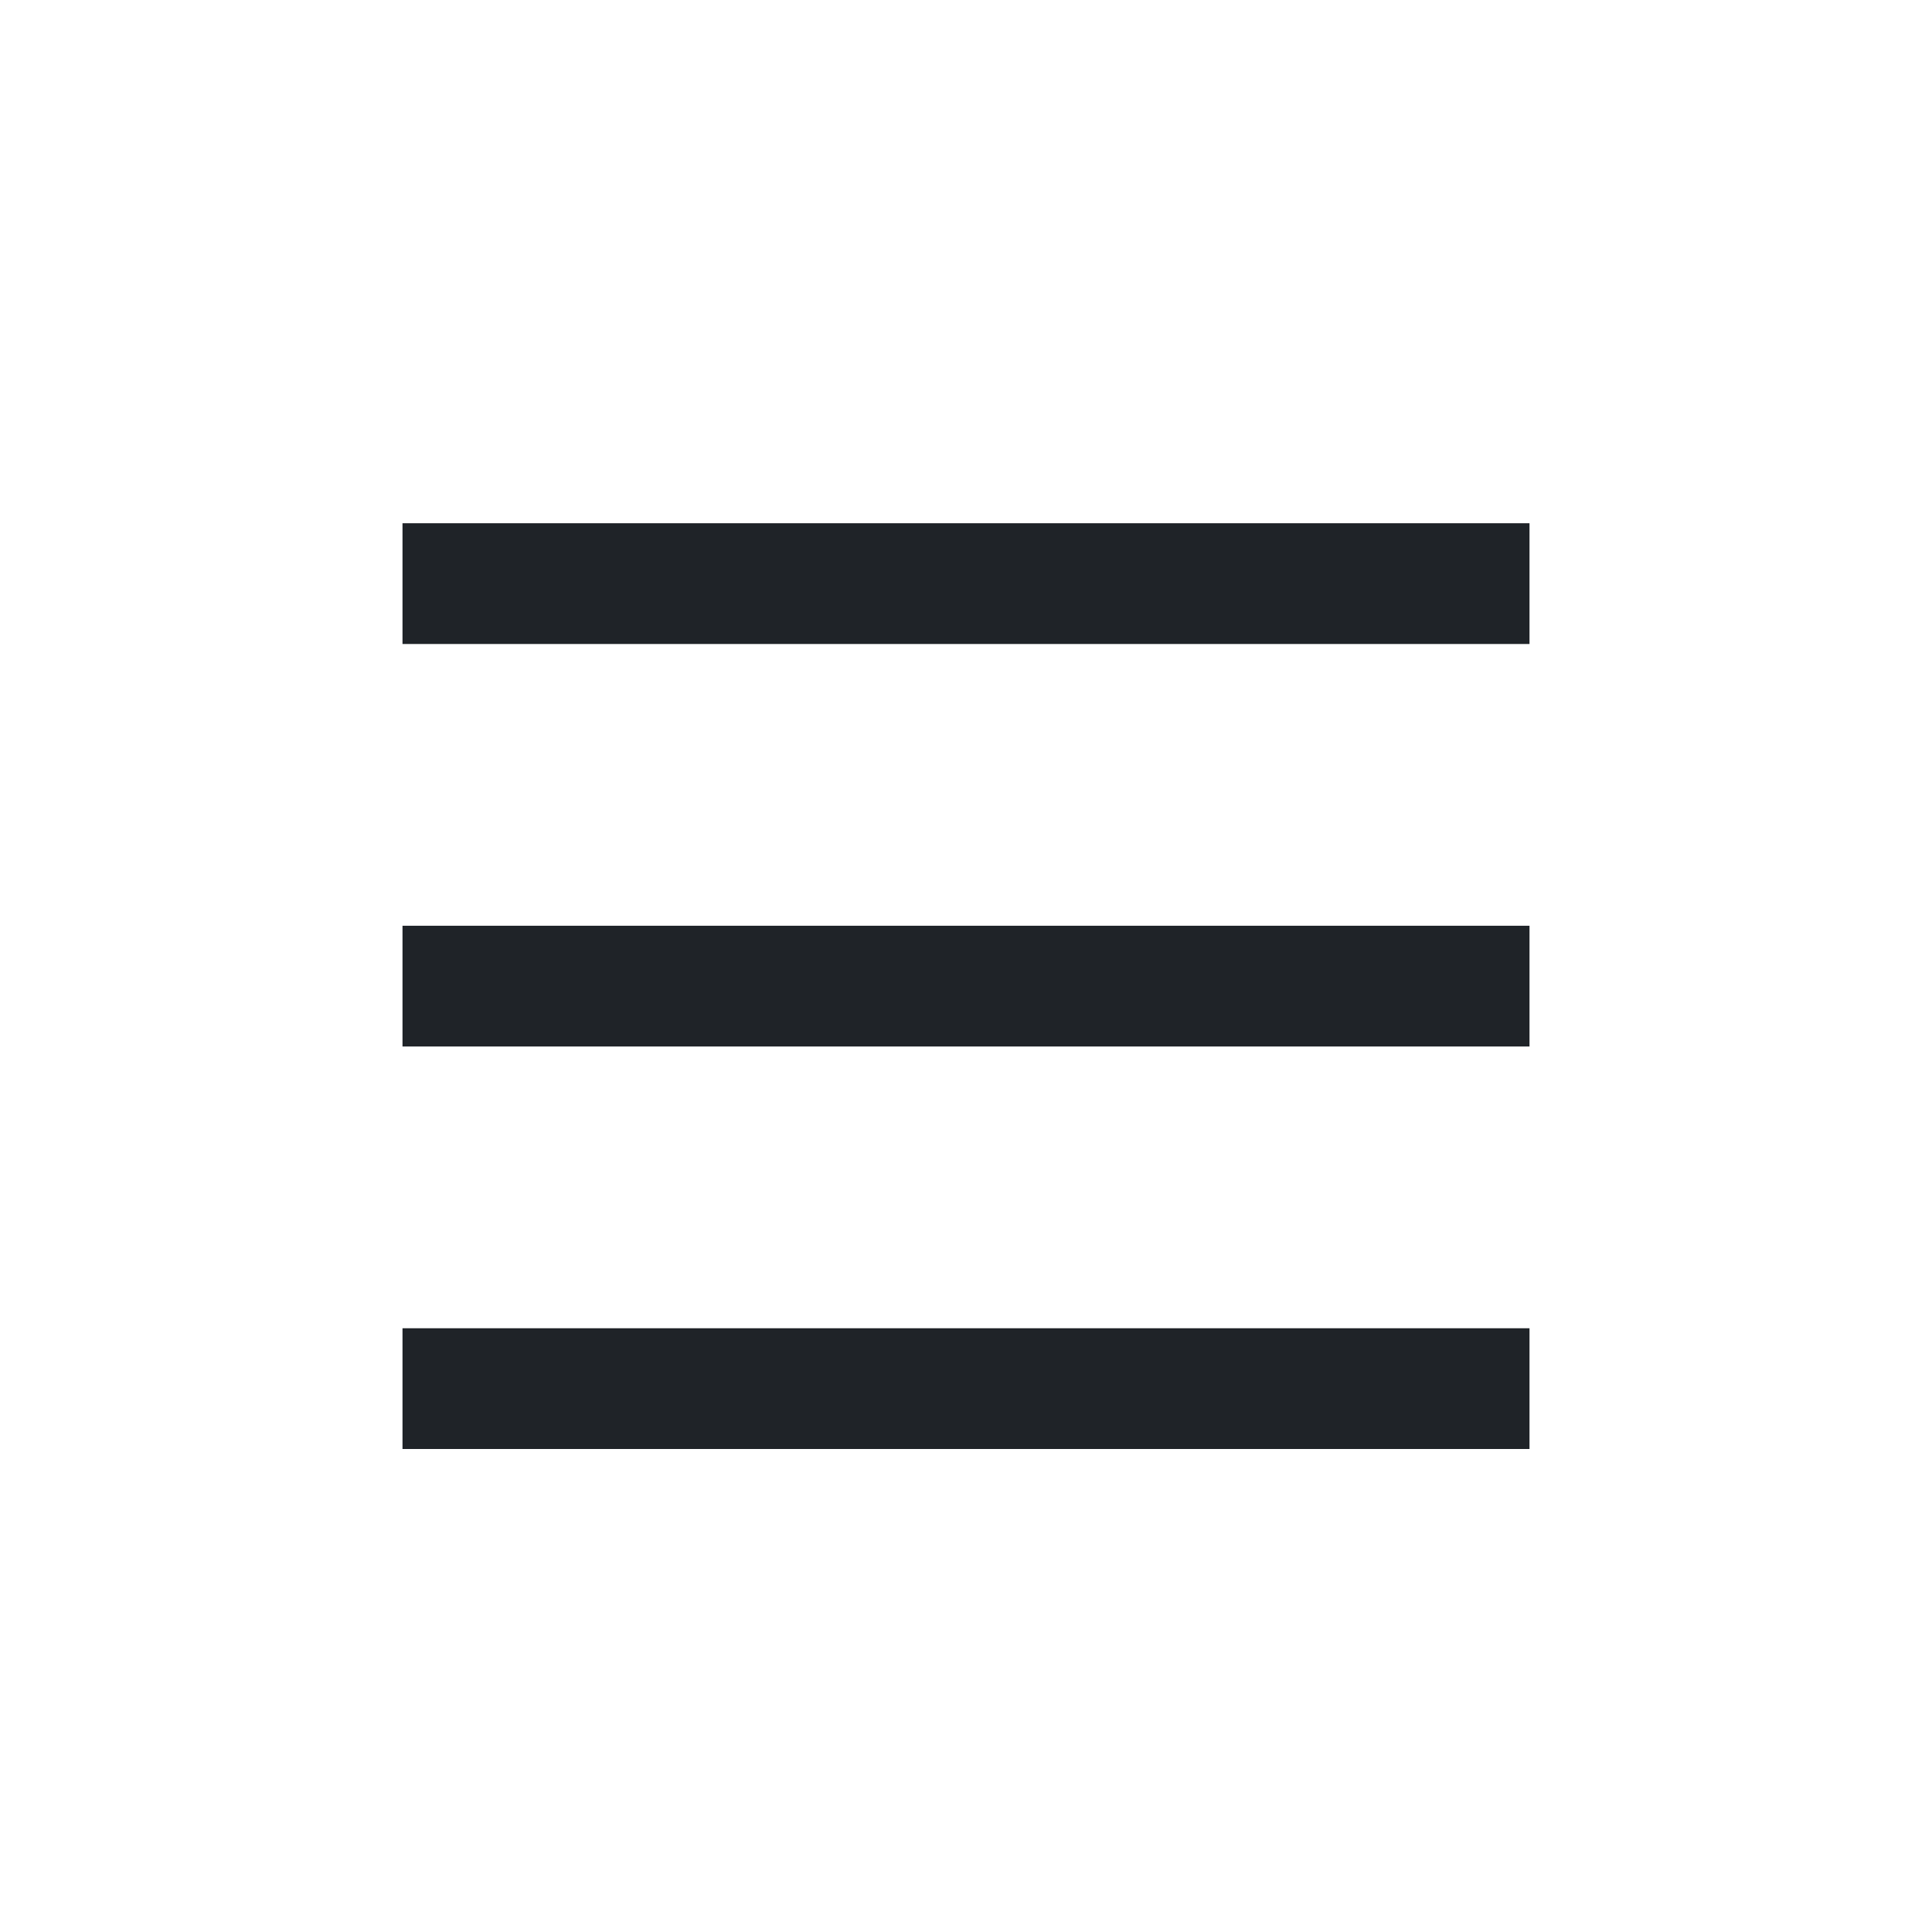
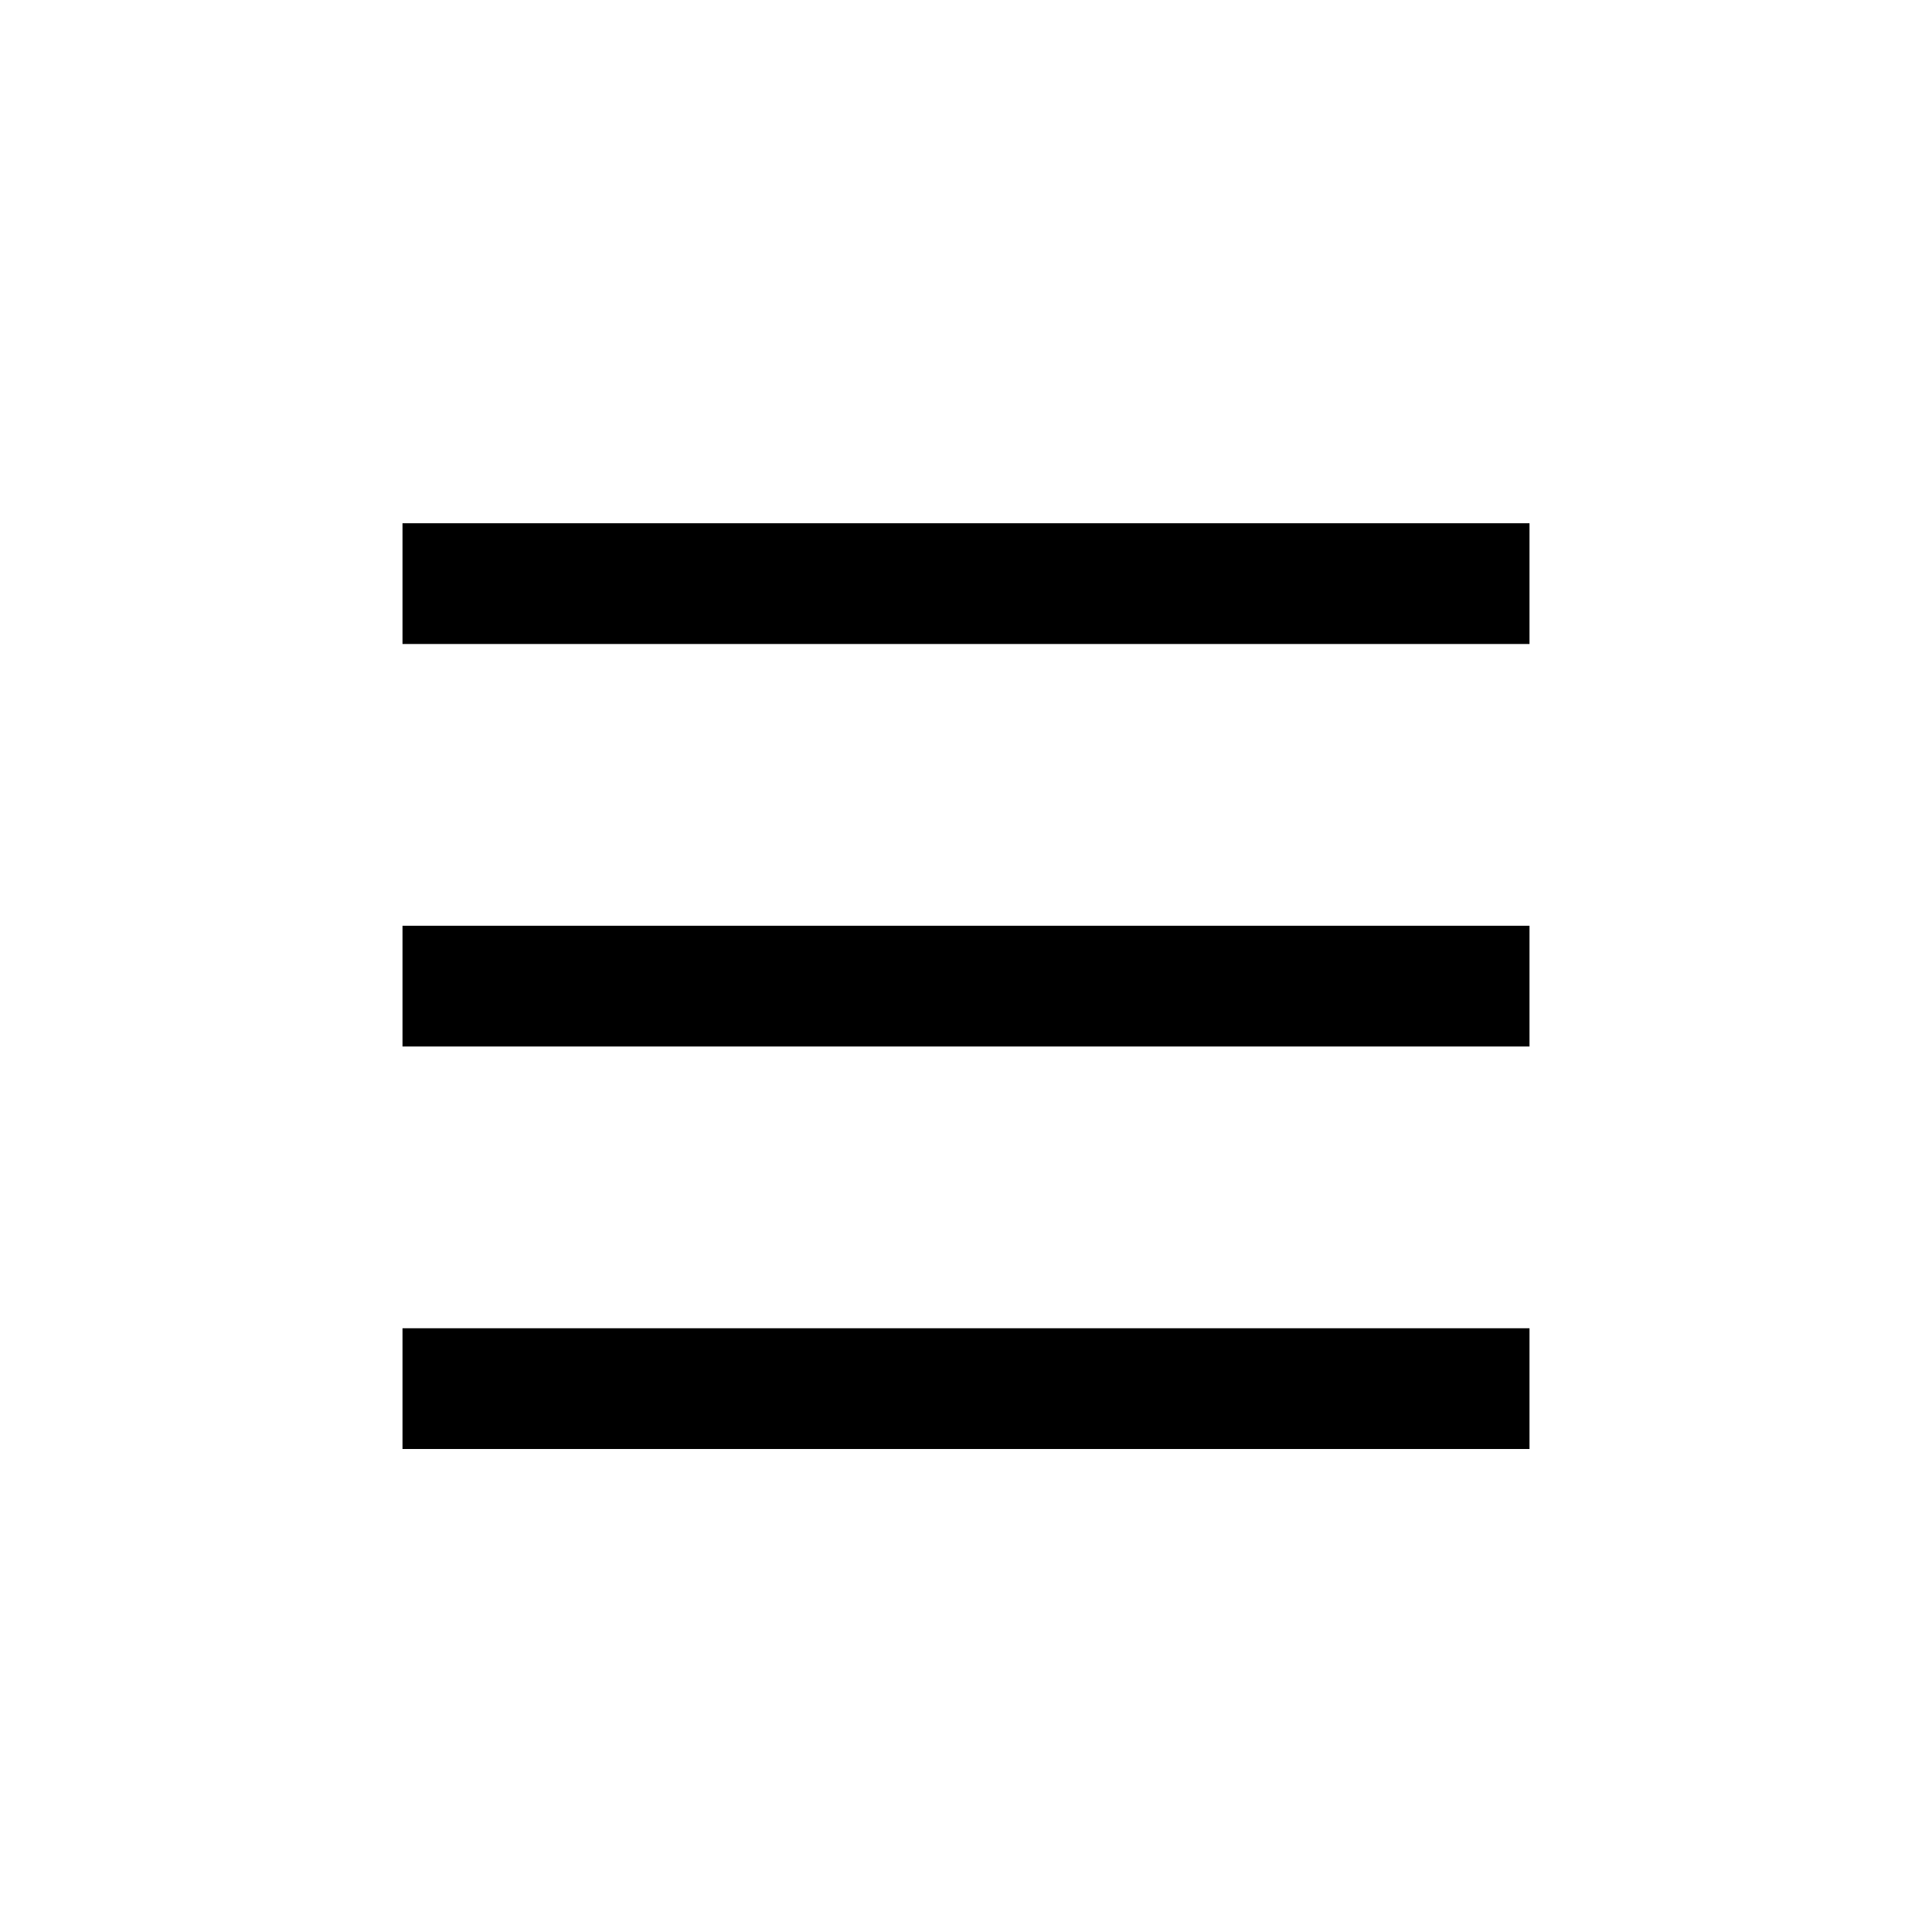
- <svg xmlns="http://www.w3.org/2000/svg" width="800px" height="800px" viewBox="0 0 24 24" fill="none">
-   <path d="M5 6.5H19V8H5V6.5Z" fill="#1F2328" />
-   <path d="M5 16.5H19V18H5V16.5Z" fill="#1F2328" />
-   <path d="M5 11.5H19V13H5V11.5Z" fill="#1F2328" />
+ <svg xmlns="http://www.w3.org/2000/svg" width="800px" height="800px" viewBox="0 0 24 24" fill="">
+   <path d="M5 6.5H19V8H5V6.5Z" fill="#000000" />
+   <path d="M5 16.5H19V18H5V16.5Z" fill="#000000" />
+   <path d="M5 11.5H19V13H5V11.5Z" fill="#000000" />
</svg>
